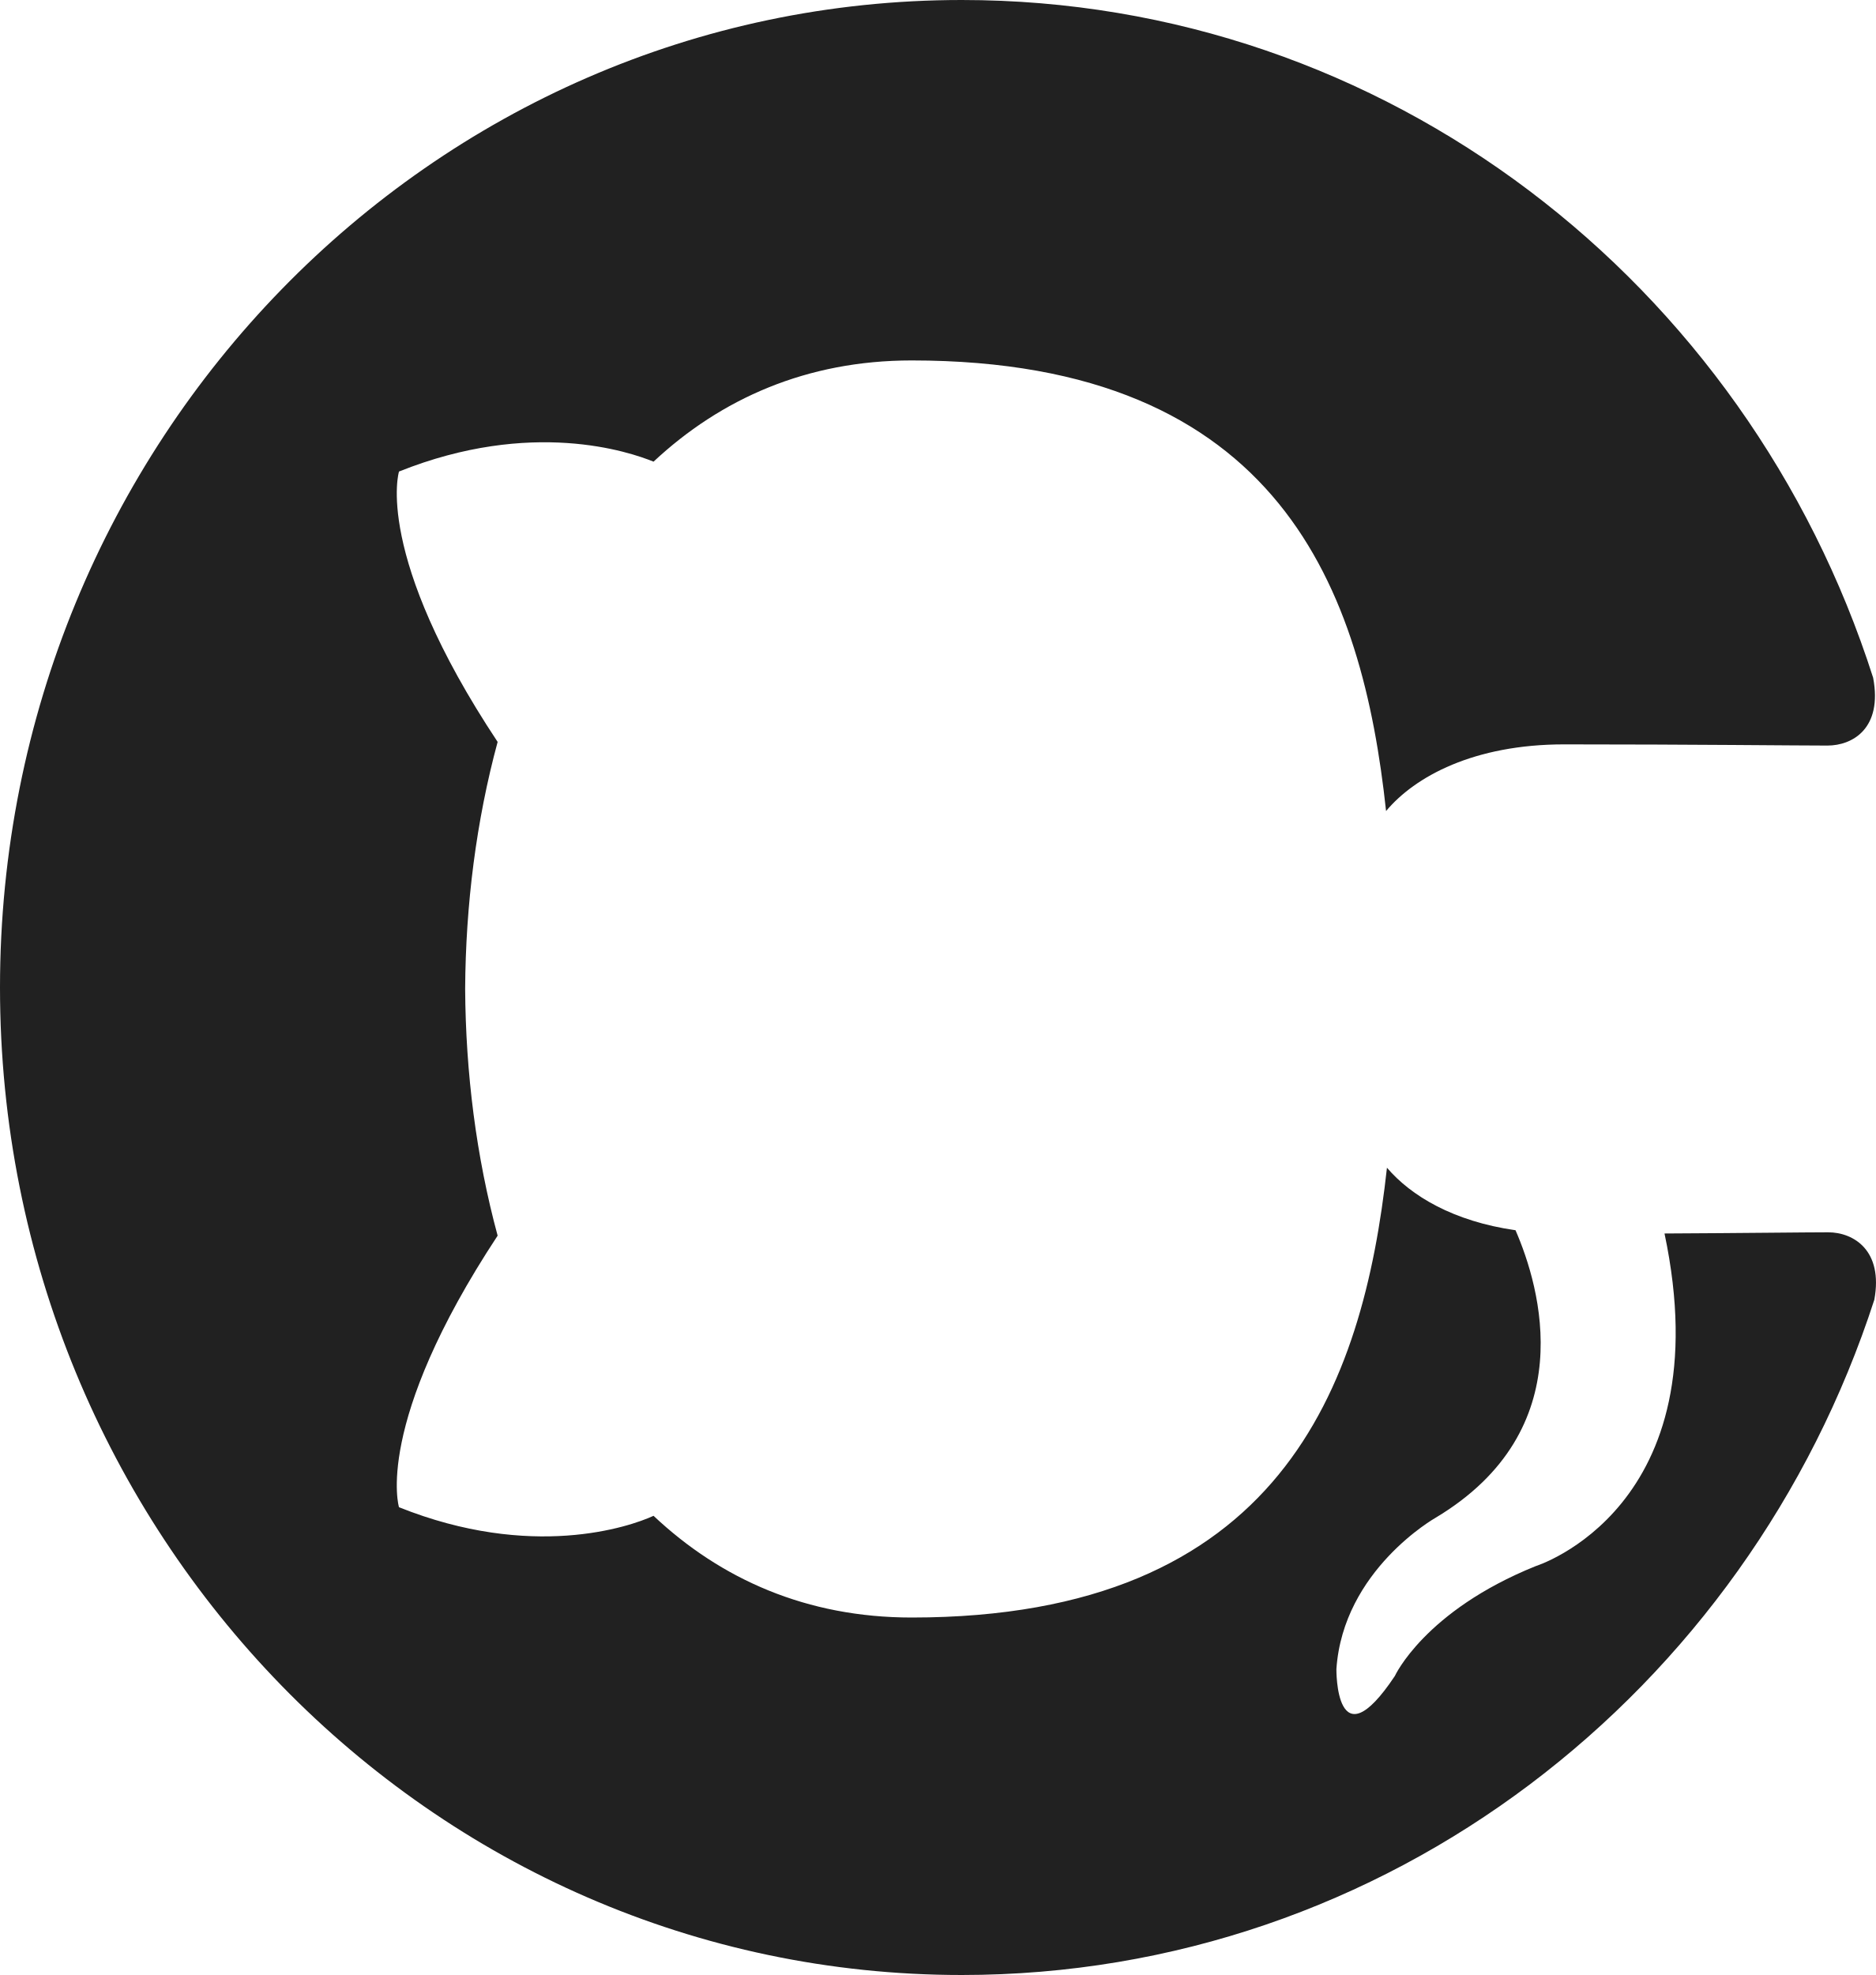
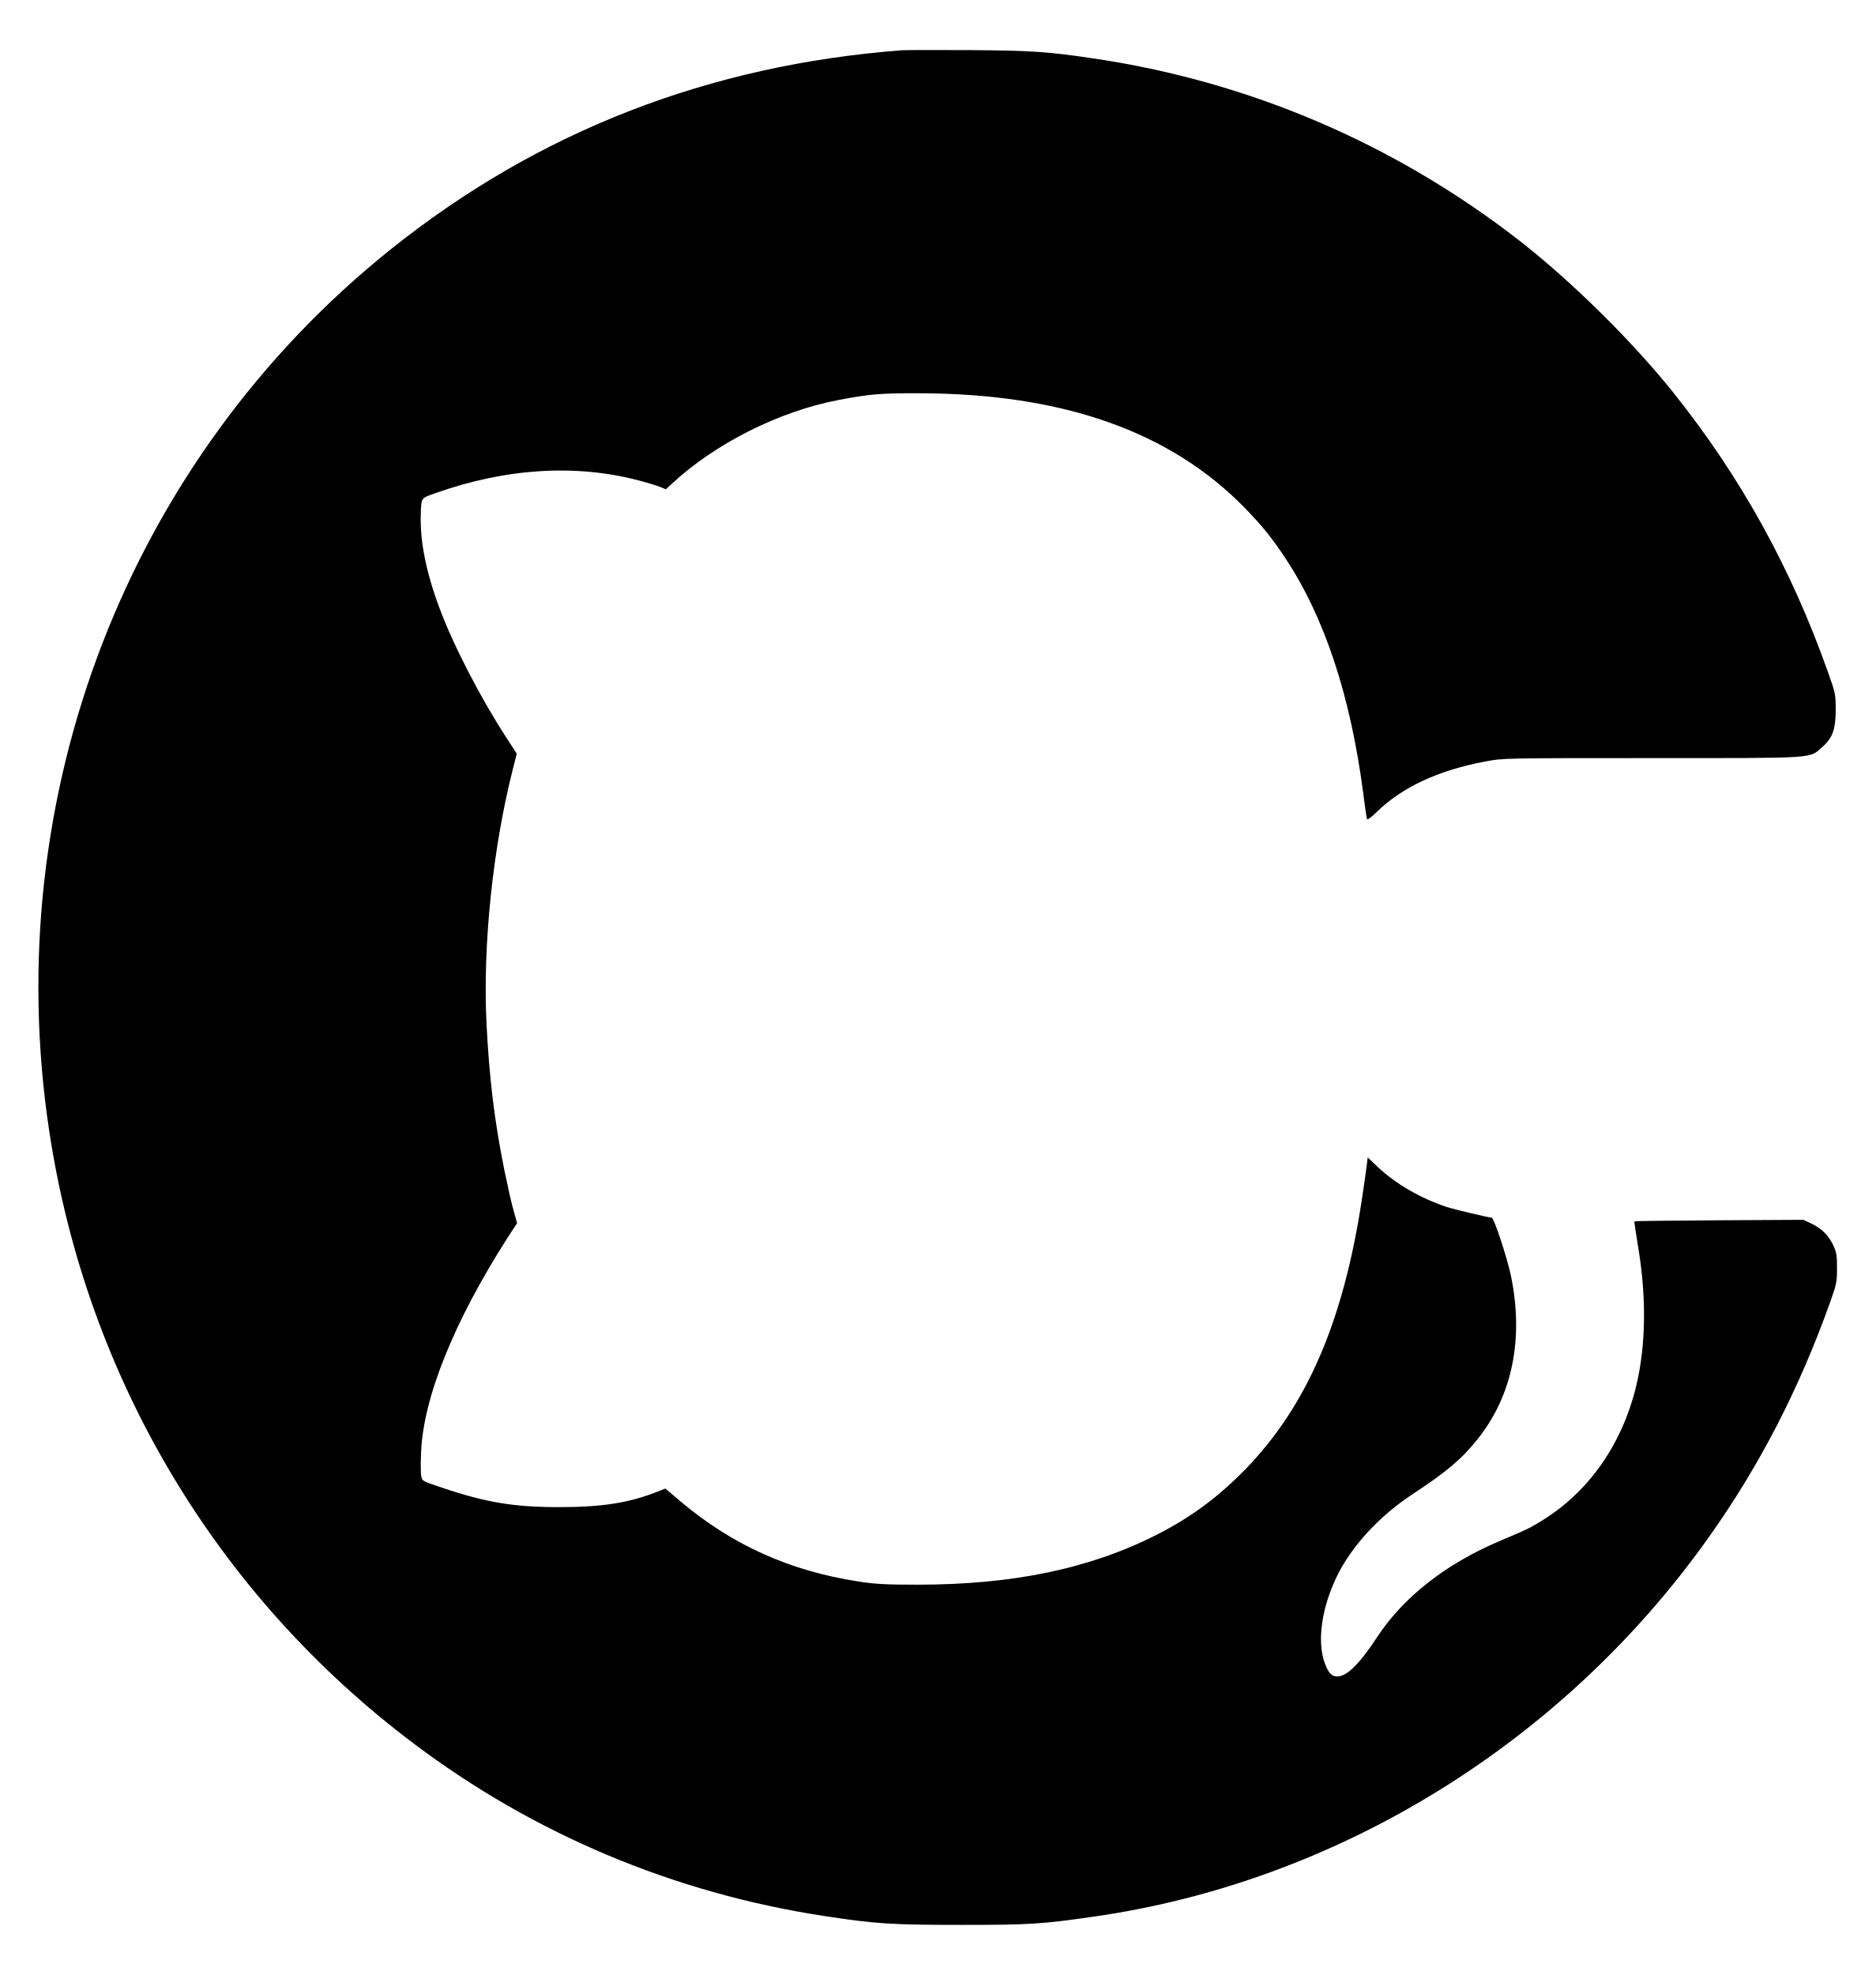
- <svg xmlns="http://www.w3.org/2000/svg" width="19" height="20" viewBox="0 0 19 20" fill="none">
-   <path d="M-4.37114e-07 10C-1.95608e-07 15.524 4.362 20 9.741 20C14.046 20 17.696 17.134 18.983 13.162C19.075 12.662 18.773 12.479 18.515 12.479C18.284 12.479 17.671 12.487 16.858 12.491C17.446 15.273 15.552 15.86 15.552 15.86C14.427 16.314 14.127 16.972 14.127 16.972C13.523 17.878 13.535 16.902 13.535 16.902C13.603 15.898 14.539 15.37 14.539 15.37C16.028 14.479 15.598 13.03 15.349 12.458C14.719 12.368 14.29 12.11 14.047 11.825C13.803 14.045 12.965 16.38 9.233 16.38C8.17 16.38 7.301 15.992 6.619 15.35C6.373 15.463 5.383 15.8 4.041 15.263C4.041 15.263 3.78 14.425 5.04 12.513C4.823 11.713 4.716 10.863 4.711 10.013C4.716 9.163 4.823 8.313 5.04 7.513C3.78 5.613 4.041 4.775 4.041 4.775C5.383 4.238 6.373 4.575 6.619 4.675C7.301 4.038 8.17 3.65 9.233 3.65C12.975 3.65 13.799 5.988 14.038 8.213C14.331 7.863 14.928 7.538 15.841 7.538C17.144 7.538 18.192 7.55 18.508 7.55C18.764 7.55 19.068 7.375 18.971 6.863C17.692 2.862 14.039 -0 9.741 -0C4.362 -0 -6.7851e-07 4.477 -4.37114e-07 10Z" fill="#212121" />
+ <svg xmlns="http://www.w3.org/2000/svg" version="1.0" width="19" height="20" viewBox="0 0 1280 1280" preserveAspectRatio="xMidYMid meet">
+   <g transform="translate(0,1280) scale(0.1,-0.1)" fill="#000000" stroke="none">
+     <path d="M6155 12794 c-1318 -100 -2485 -554 -3490 -1359 -1789 -1432 -2676 -3724 -2329 -6015 254 -1678 1140 -3166 2491 -4181 819 -616 1770 -1016 2794 -1173 352 -54 461 -61 939 -61 466 0 545 5 900 56 1664 237 3202 1184 4198 2587 347 488 617 1012 828 1602 45 127 48 141 48 235 0 87 -3 107 -25 155 -32 69 -79 115 -149 149 l-55 26 -575 -3 c-316 -2 -576 -5 -578 -7 -2 -2 8 -72 22 -156 56 -326 57 -629 6 -893 -83 -426 -315 -778 -651 -988 -88 -55 -109 -65 -294 -143 -369 -156 -659 -383 -839 -657 -120 -183 -206 -268 -271 -268 -39 0 -60 22 -85 88 -57 149 -22 389 88 608 103 203 288 402 514 550 232 153 331 237 439 372 238 297 317 685 228 1116 -26 124 -116 396 -131 396 -25 1 -252 55 -308 73 -179 60 -345 156 -468 271 l-70 67 -7 -58 c-4 -32 -18 -132 -32 -223 -126 -835 -374 -1411 -793 -1844 -188 -193 -373 -330 -609 -450 -457 -231 -978 -340 -1631 -340 -222 0 -287 4 -405 22 -470 73 -859 249 -1213 547 l-102 87 -53 -21 c-194 -77 -378 -106 -672 -106 -309 0 -500 32 -797 132 -138 46 -138 46 -144 81 -4 19 -4 92 -1 161 15 375 227 898 594 1470 l61 93 -24 87 c-14 47 -42 174 -64 281 -68 341 -102 623 -121 1002 -25 530 43 1185 179 1723 l28 110 -72 111 c-175 269 -359 625 -453 876 -94 251 -136 462 -130 646 4 117 -1 109 104 146 478 169 954 198 1380 86 61 -16 127 -36 149 -45 l39 -16 36 33 c297 278 737 499 1142 576 208 40 290 47 549 46 983 -2 1715 -260 2226 -785 120 -124 181 -200 274 -340 268 -405 444 -938 531 -1601 11 -90 23 -169 25 -177 3 -10 25 5 67 46 174 170 421 285 742 345 120 23 124 23 1135 23 1141 0 1073 -4 1163 75 71 62 92 122 92 255 0 107 -2 114 -54 260 -252 711 -598 1335 -1059 1910 -280 349 -692 755 -1046 1031 -852 662 -1847 1087 -2911 1243 -311 46 -417 53 -840 56 -225 1 -432 1 -460 -1z" />
+   </g>
</svg>
